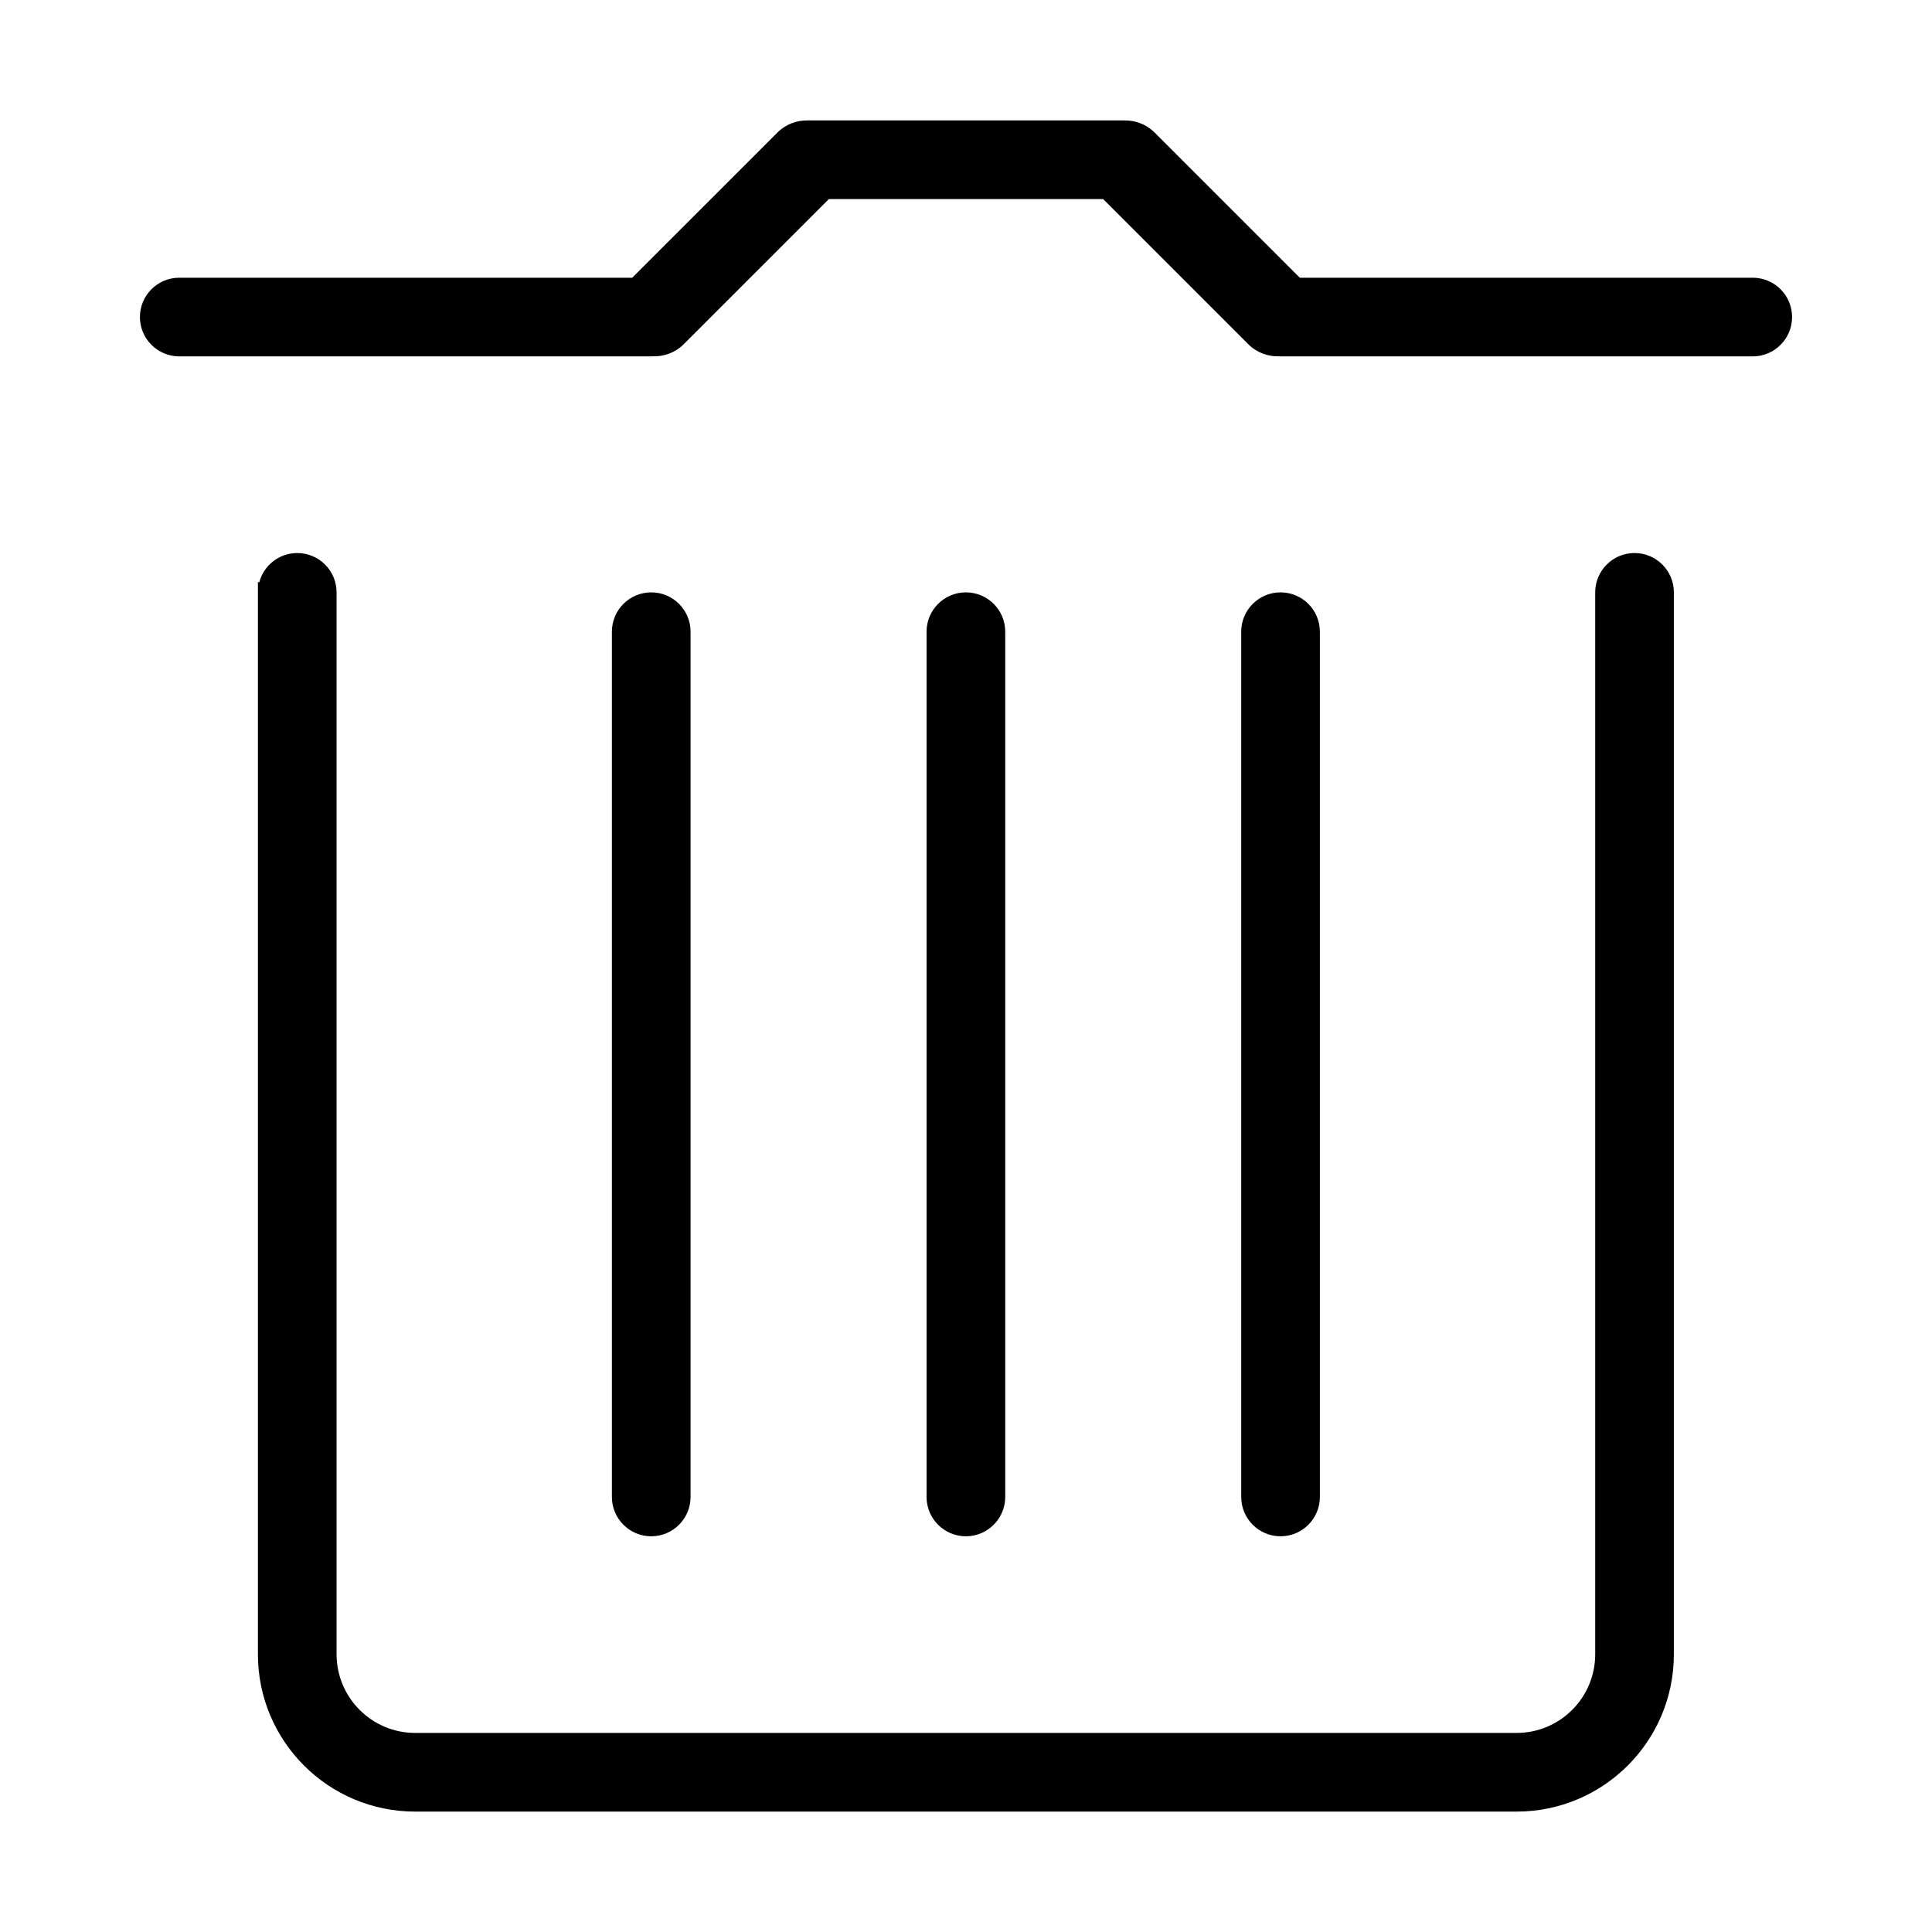
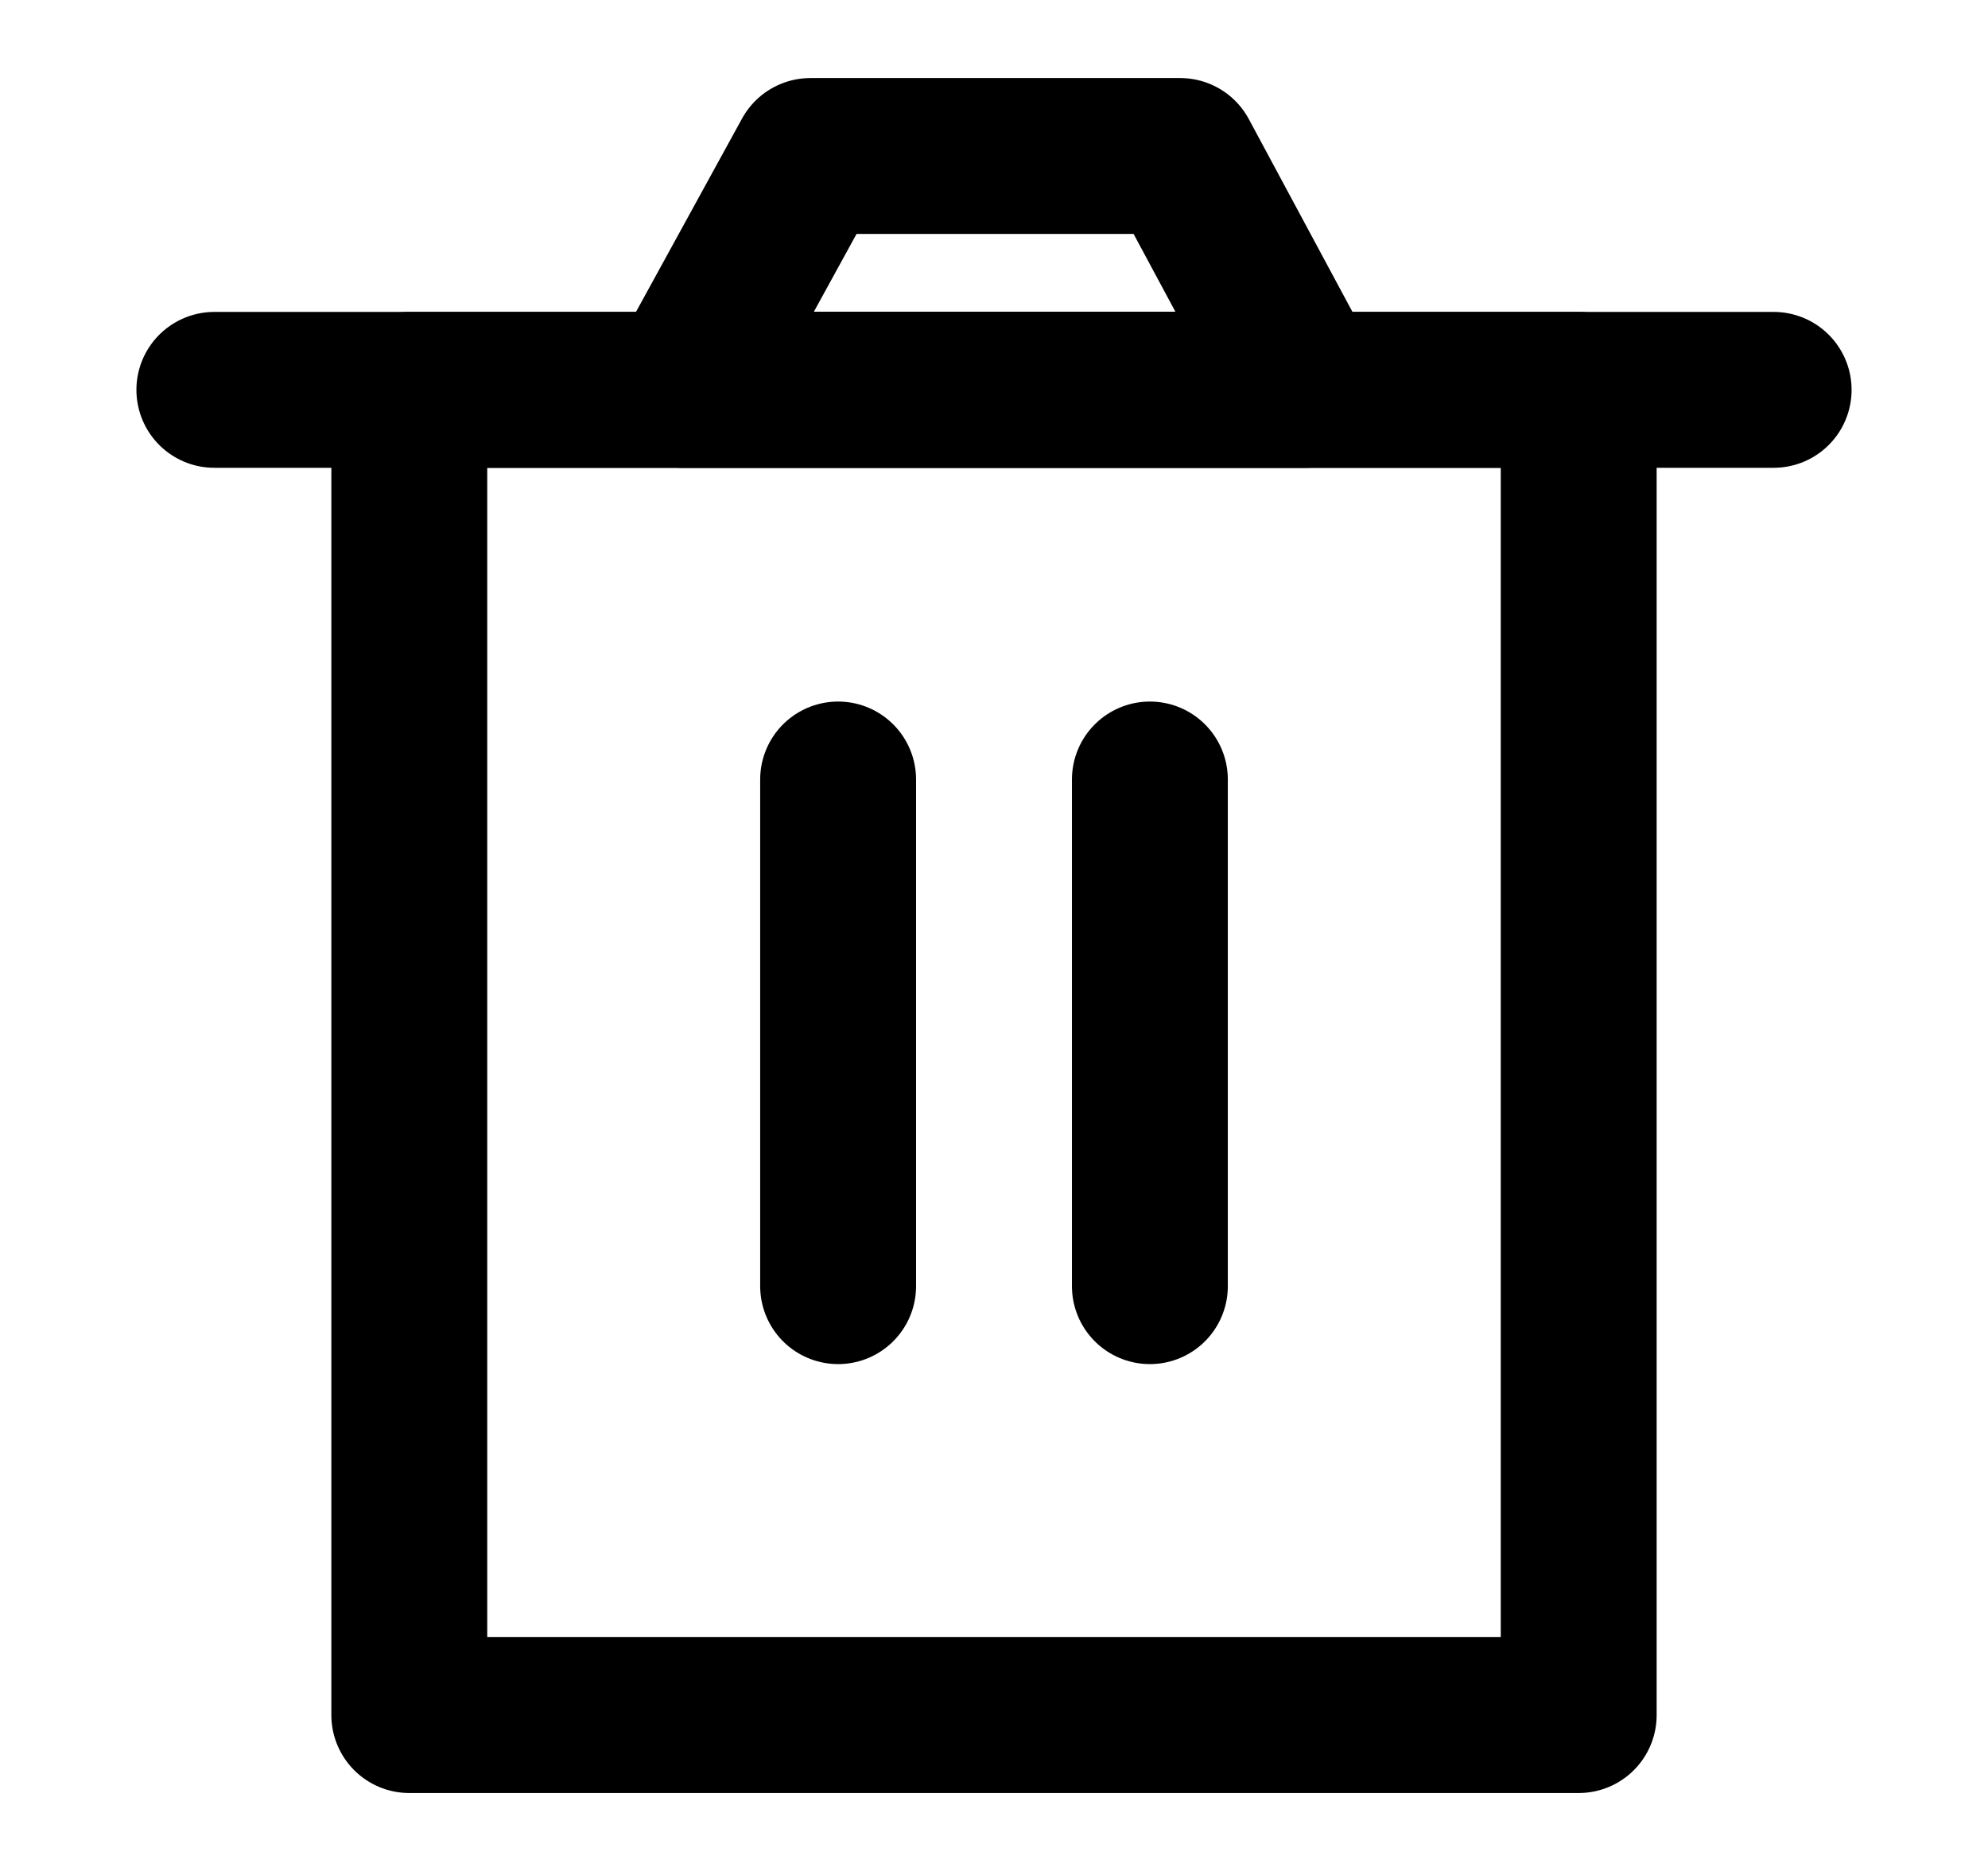
- <svg xmlns="http://www.w3.org/2000/svg" class="icon" width="200px" height="200.00px" viewBox="0 0 1024 1024" version="1.1">
-   <path fill="currentColor" d="M366.016 793.417 366.016 334.81c0-11.524-9.347-20.847-20.848-20.847-11.503 0-20.847 9.322-20.847 20.847l0 458.607c0 11.503 9.343 20.848 20.847 20.848C356.668 814.265 366.016 804.92 366.016 793.417L366.016 793.417zM532.792 793.417 532.792 334.81c0-11.524-9.347-20.847-20.851-20.847-11.499 0-20.844 9.322-20.844 20.847l0 458.607c0 11.503 9.345 20.848 20.844 20.848C523.443 814.265 532.792 804.92 532.792 793.417L532.792 793.417zM866.334 293.117c-11.499 0-20.842 9.324-20.842 20.847l0 562.836c0 23.004-18.671 41.693-41.696 41.693L220.09 918.492c-23.026 0-41.695-18.689-41.695-41.693L178.395 313.966c0-11.523-9.345-20.846-20.847-20.846-9.695 0-17.835 6.635-20.16 15.619-0.228-0.126-0.463-0.239-0.688-0.369L136.7 876.803c0 46.048 37.318 83.383 83.387 83.383l583.707 0c46.051 0 83.387-37.335 83.387-83.383L887.182 313.966C887.184 302.441 877.838 293.117 866.334 293.117L866.334 293.117zM928.996 147.196 688.912 147.196l-76.912-76.909c-4.451-4.452-10.33-6.588-16.165-6.45-0.171-0.003-0.336-0.025-0.507-0.025L428.557 63.813c-0.15 0-0.298 0.019-0.447 0.024-5.816-0.124-11.67 2.016-16.105 6.451l-76.912 76.909L95.008 147.196c-11.502 0-20.847 9.325-20.847 20.847 0 11.503 9.345 20.848 20.847 20.848l250.161 0c0.263 0 0.52-0.031 0.78-0.04 5.933 0.222 11.937-1.907 16.464-6.434l76.912-76.91L584.68 105.508l76.912 76.91c4.525 4.527 10.531 6.656 16.462 6.434 0.261 0.009 0.517 0.04 0.78 0.04L928.992 188.891c11.502 0 20.847-9.345 20.847-20.848C949.842 156.522 940.498 147.196 928.996 147.196L928.996 147.196zM699.562 793.417 699.562 334.81c0-11.524-9.342-20.847-20.845-20.847-11.502 0-20.848 9.322-20.848 20.847l0 458.607c0 11.503 9.346 20.848 20.848 20.848C690.22 814.265 699.562 804.92 699.562 793.417L699.562 793.417z" />
+ <svg xmlns="http://www.w3.org/2000/svg" width="17" height="16" viewBox="0 0 17 16" fill="none">
+   <path d="M3.5 3.334V14.667H13.5V3.334H3.5Z" stroke="currentColor" stroke-width="1.333" stroke-linejoin="round" />
+   <path d="M7.167 6.666V10.999" stroke="currentColor" stroke-width="1.333" stroke-linecap="round" stroke-linejoin="round" />
+   <path d="M9.833 6.666V10.999" stroke="currentColor" stroke-width="1.333" stroke-linecap="round" stroke-linejoin="round" />
+   <path d="M1.833 3.334H15.167" stroke="currentColor" stroke-width="1.333" stroke-linecap="round" stroke-linejoin="round" />
+   <path d="M5.833 3.334L6.93 1.334H10.092L11.167 3.334H5.833Z" stroke="currentColor" stroke-width="1.333" stroke-linejoin="round" />
</svg>
